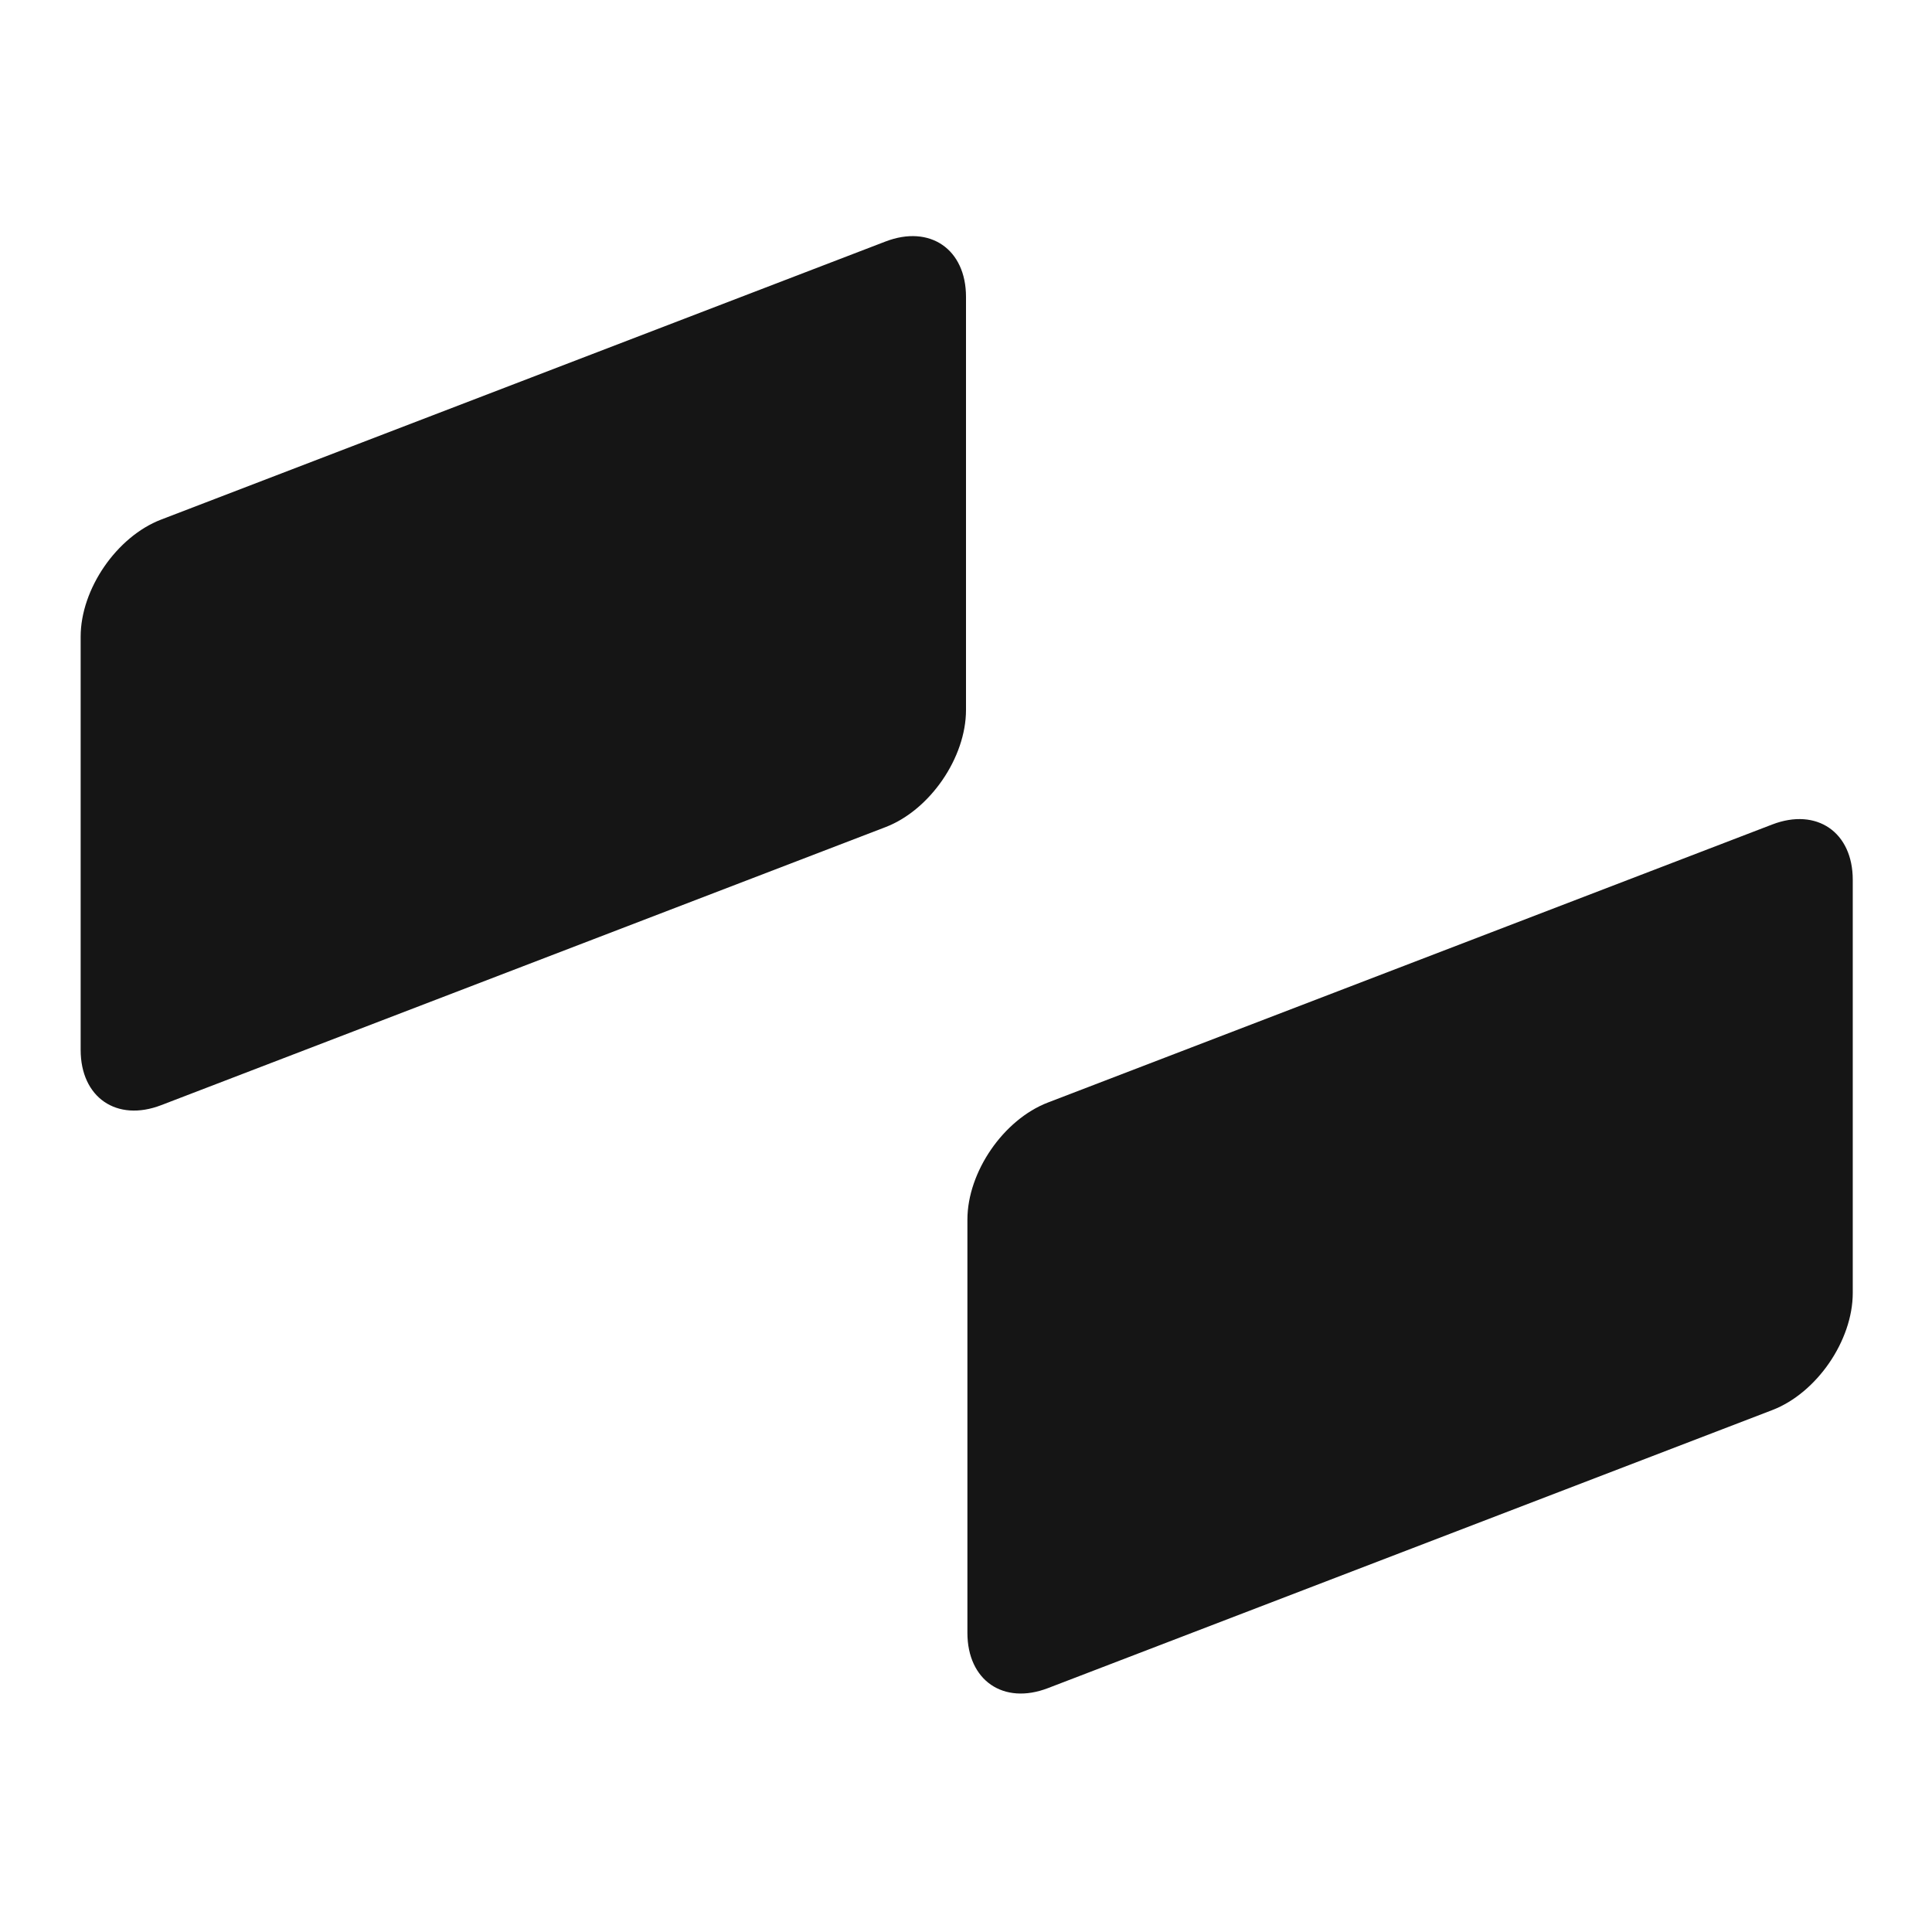
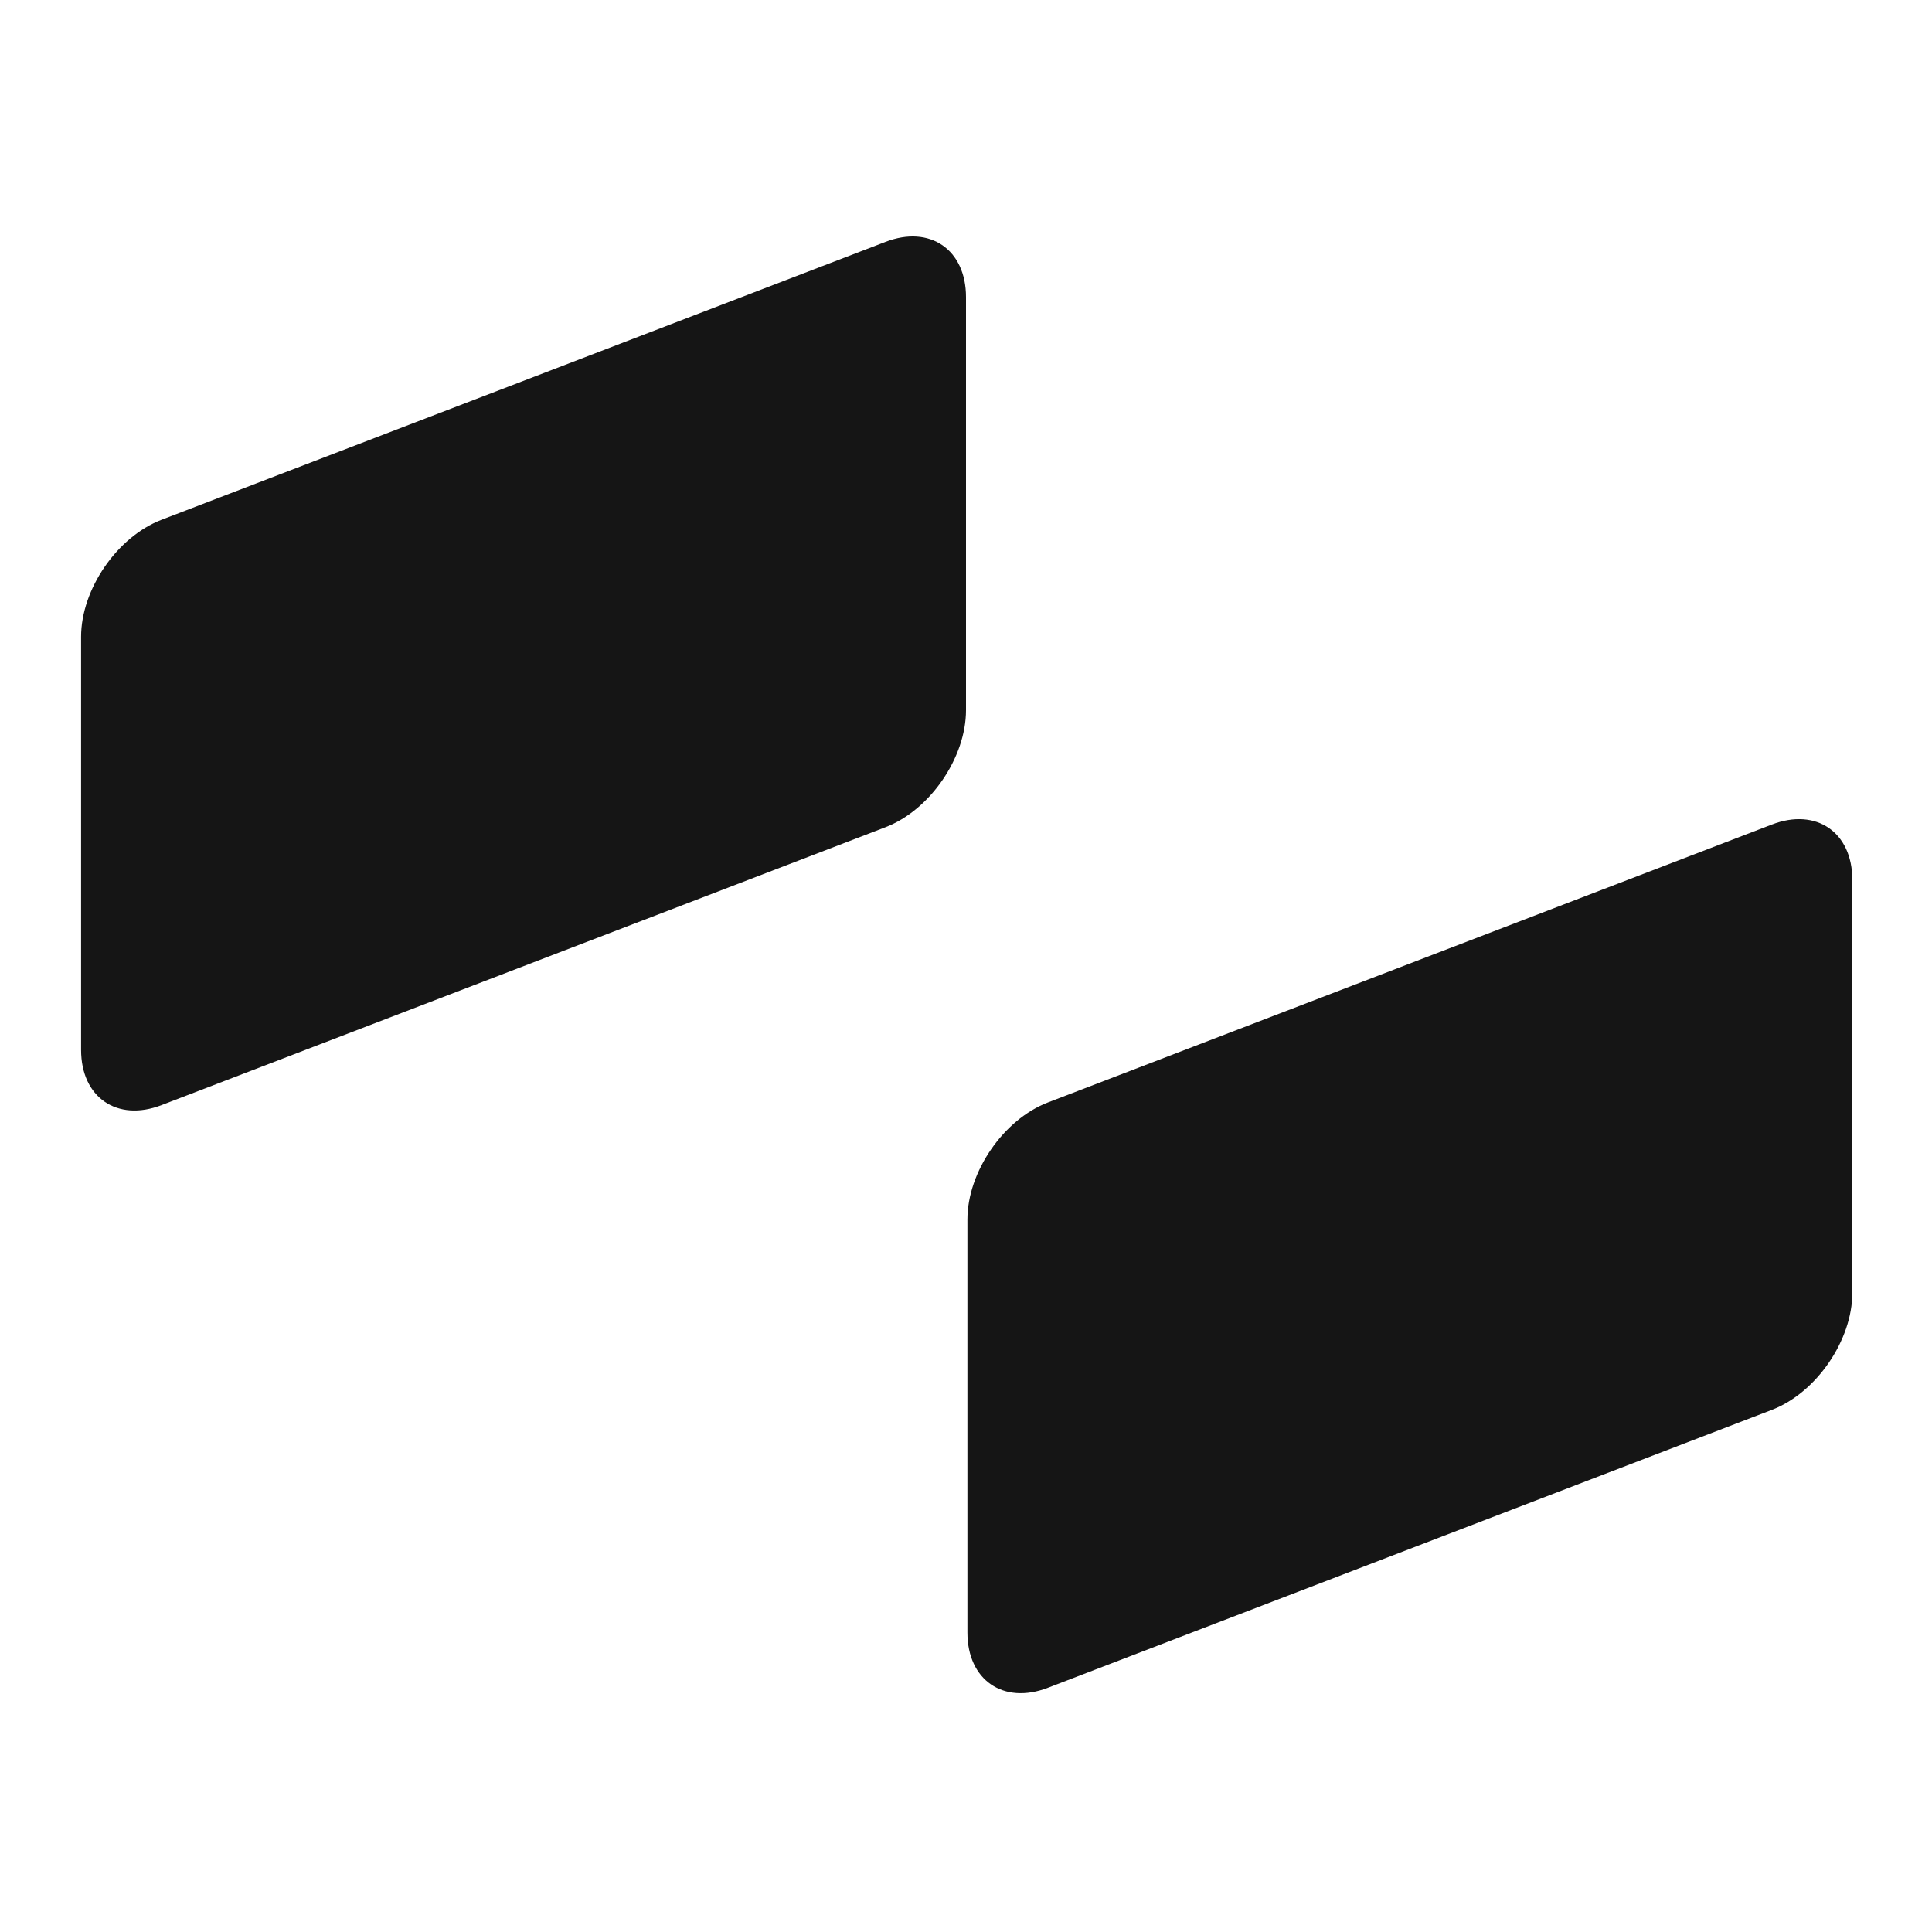
- <svg xmlns="http://www.w3.org/2000/svg" width="512" height="512" viewBox="0 0 512 512" fill="none">
-   <rect width="251.319" height="155.193" rx="22.847" transform="matrix(-0.93358 0.358368 0 1 256 55.8148)" fill="#151515" />
-   <rect width="251.319" height="155.193" rx="22.847" transform="matrix(-0.93358 0.358368 0 1 491 210.306)" fill="#151515" />
+ <svg xmlns="http://www.w3.org/2000/svg" width="2049" height="2049" viewBox="0 0 2049 2049" fill="none">
+   <rect width="1005.28" height="620.771" rx="91.389" transform="matrix(-0.93358 0.358368 0 1 1024.5 223.759)" fill="#151515" />
+   <rect width="1005.28" height="620.771" rx="91.389" transform="matrix(-0.93358 0.358368 0 1 1964.5 841.722)" fill="#151515" />
</svg>
